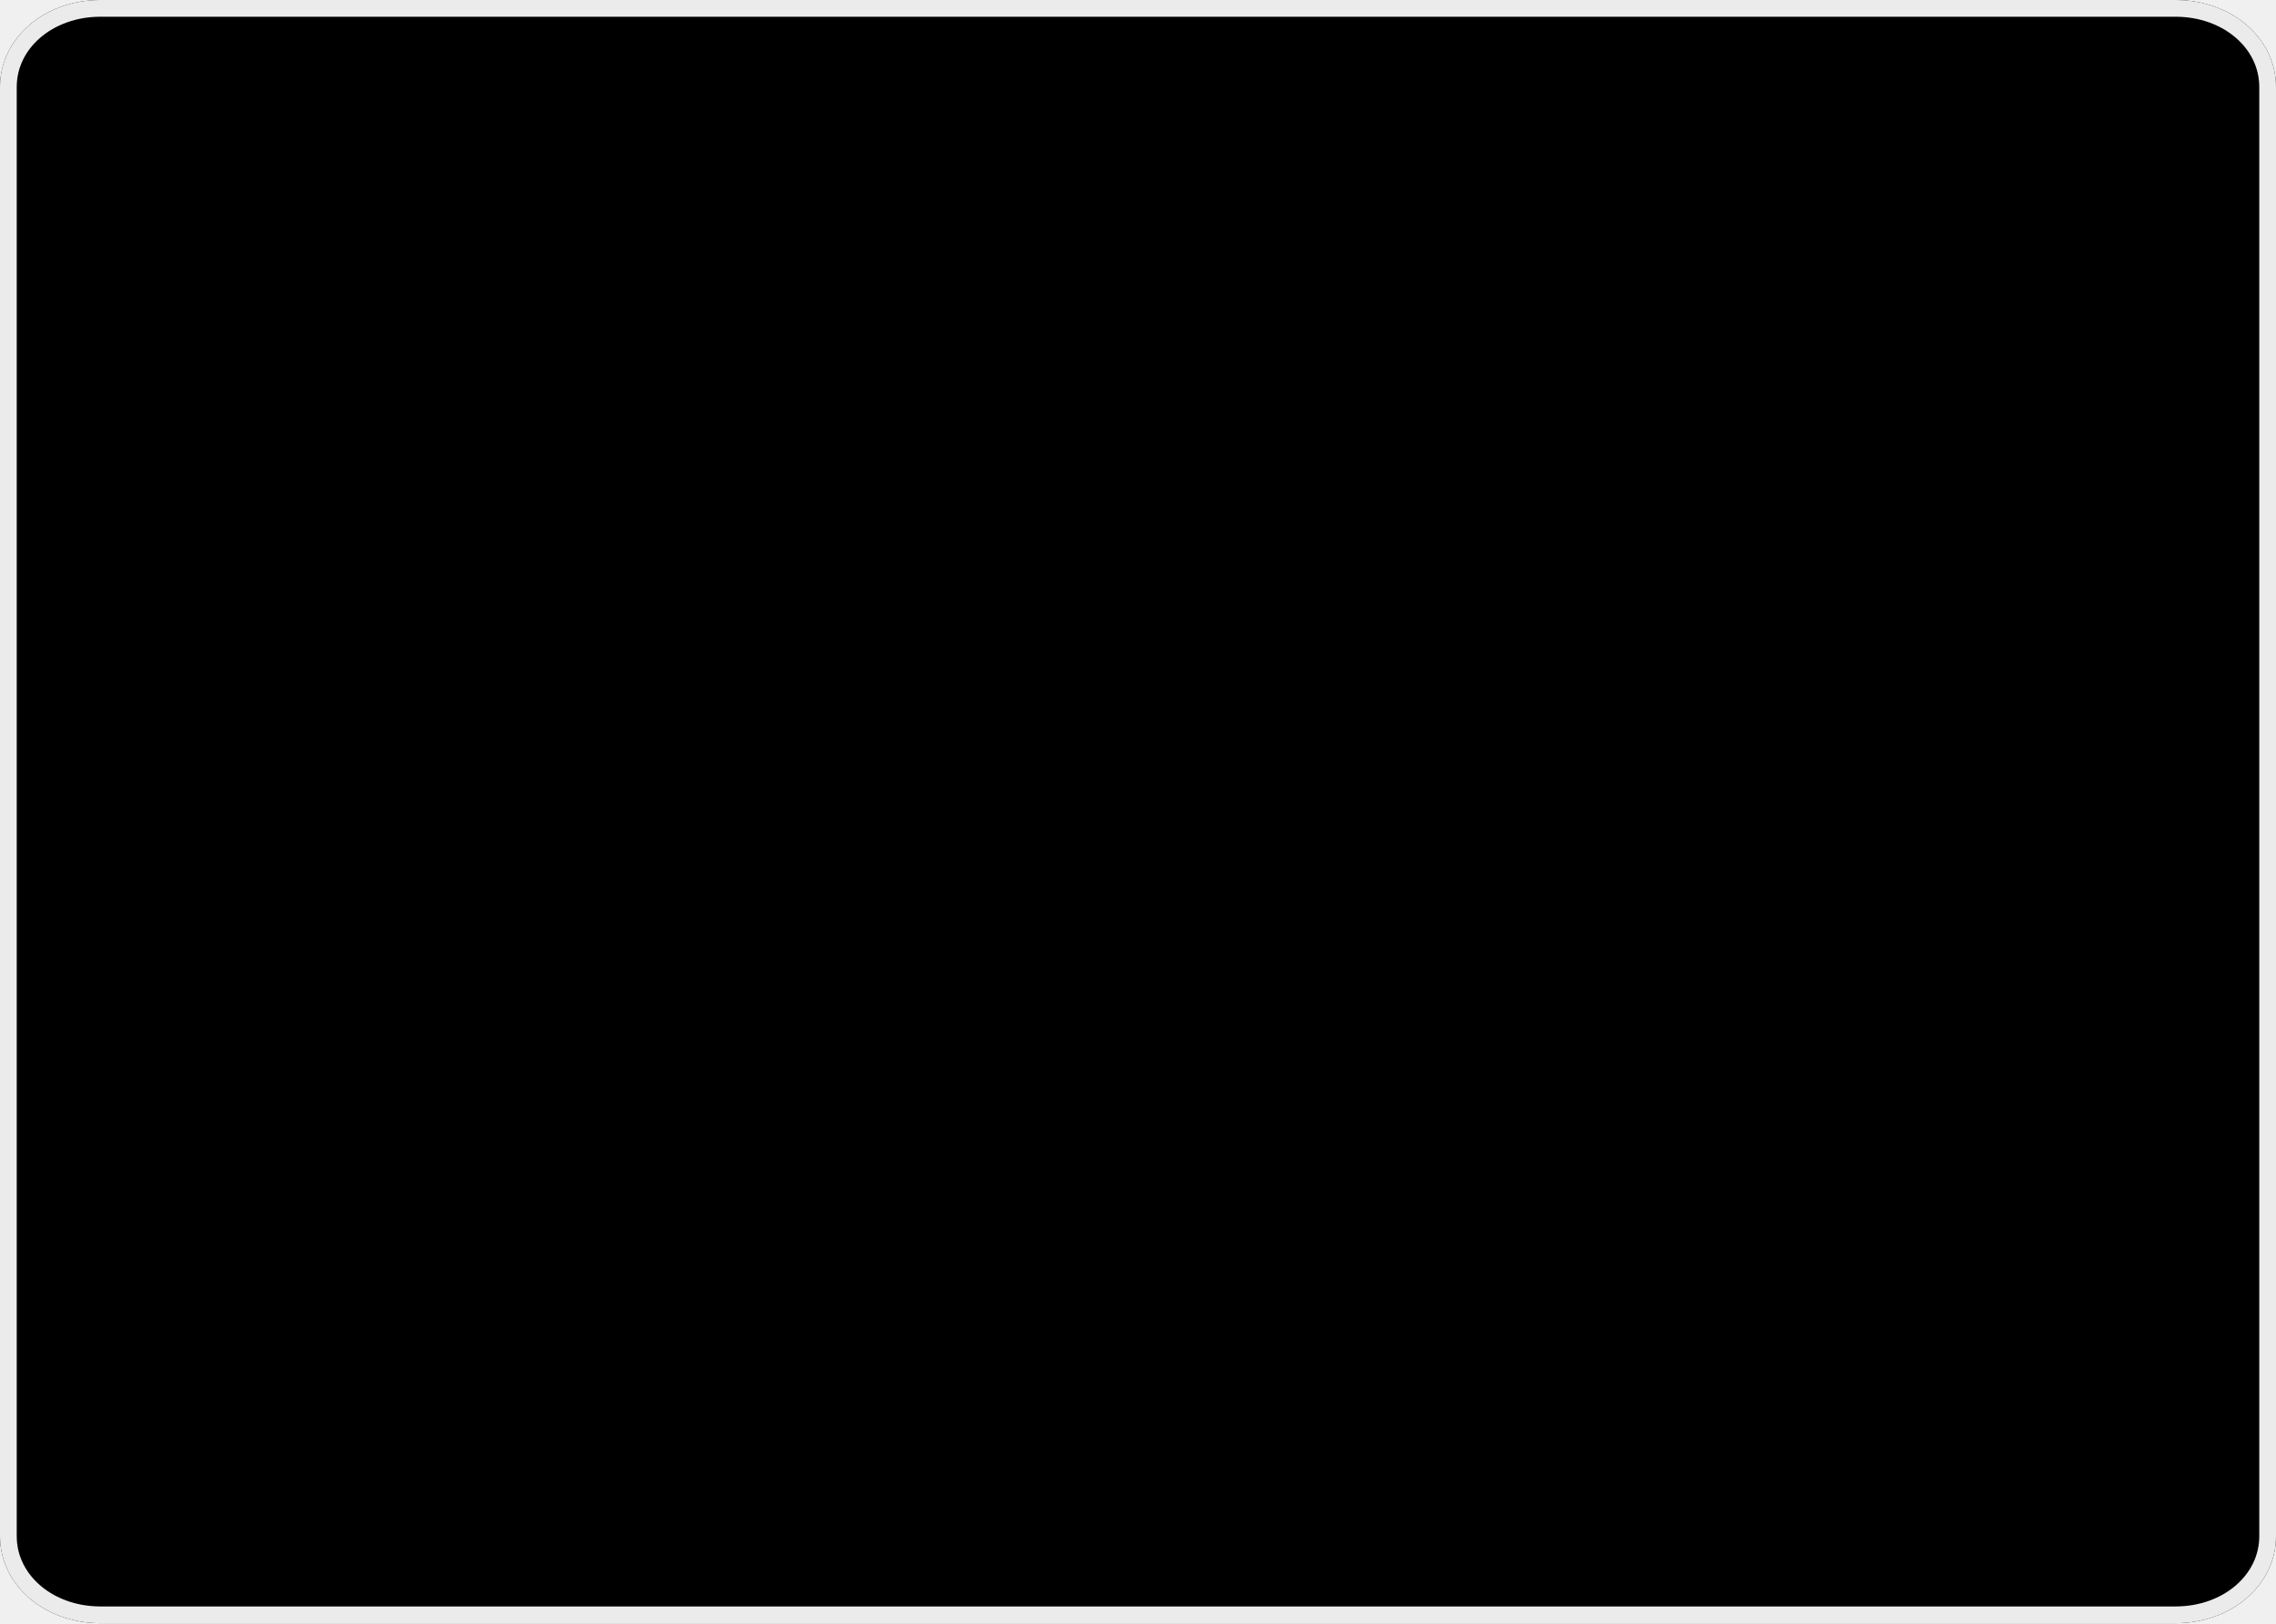
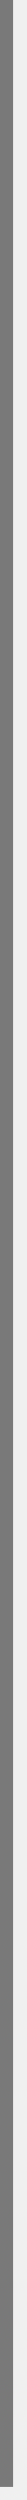
- <svg xmlns="http://www.w3.org/2000/svg" version="1.1" width="136px" height="97px">
-   <defs>
-     <mask fill="white" id="clip31">
-       <path d="M 0 91.804  L 0 5.196  C 0 2.286  2.64 0  6 0  L 130 0  C 133.36 0  136 2.286  136 5.196  L 136 91.804  C 136 94.714  133.36 97  130 97  L 6 97  C 2.64 97  0 94.714  0 91.804  Z " fill-rule="evenodd" />
-     </mask>
-   </defs>
-   <g transform="matrix(1 0 0 1 -943 -1902 )">
-     <path d="M 0 91.804  L 0 5.196  C 0 2.286  2.64 0  6 0  L 130 0  C 133.36 0  136 2.286  136 5.196  L 136 91.804  C 136 94.714  133.36 97  130 97  L 6 97  C 2.64 97  0 94.714  0 91.804  Z " fill-rule="nonzero" fill="#000000" stroke="none" transform="matrix(1 0 0 1 943 1902 )" />
-     <path d="M 0 91.804  L 0 5.196  C 0 2.286  2.64 0  6 0  L 130 0  C 133.36 0  136 2.286  136 5.196  L 136 91.804  C 136 94.714  133.36 97  130 97  L 6 97  C 2.64 97  0 94.714  0 91.804  Z " stroke-width="2" stroke="#ebebeb" fill="none" transform="matrix(1 0 0 1 943 1902 )" mask="url(#clip31)" />
+ <svg xmlns="http://www.w3.org/2000/svg" version="1.1" width="2px" height="191px">
+   <g transform="matrix(1 0 0 1 -924 -1896 )">
+     <path d="M 924.5 1896  L 924.5 2086  " stroke-width="1" stroke="#797979" fill="none" />
  </g>
</svg>
